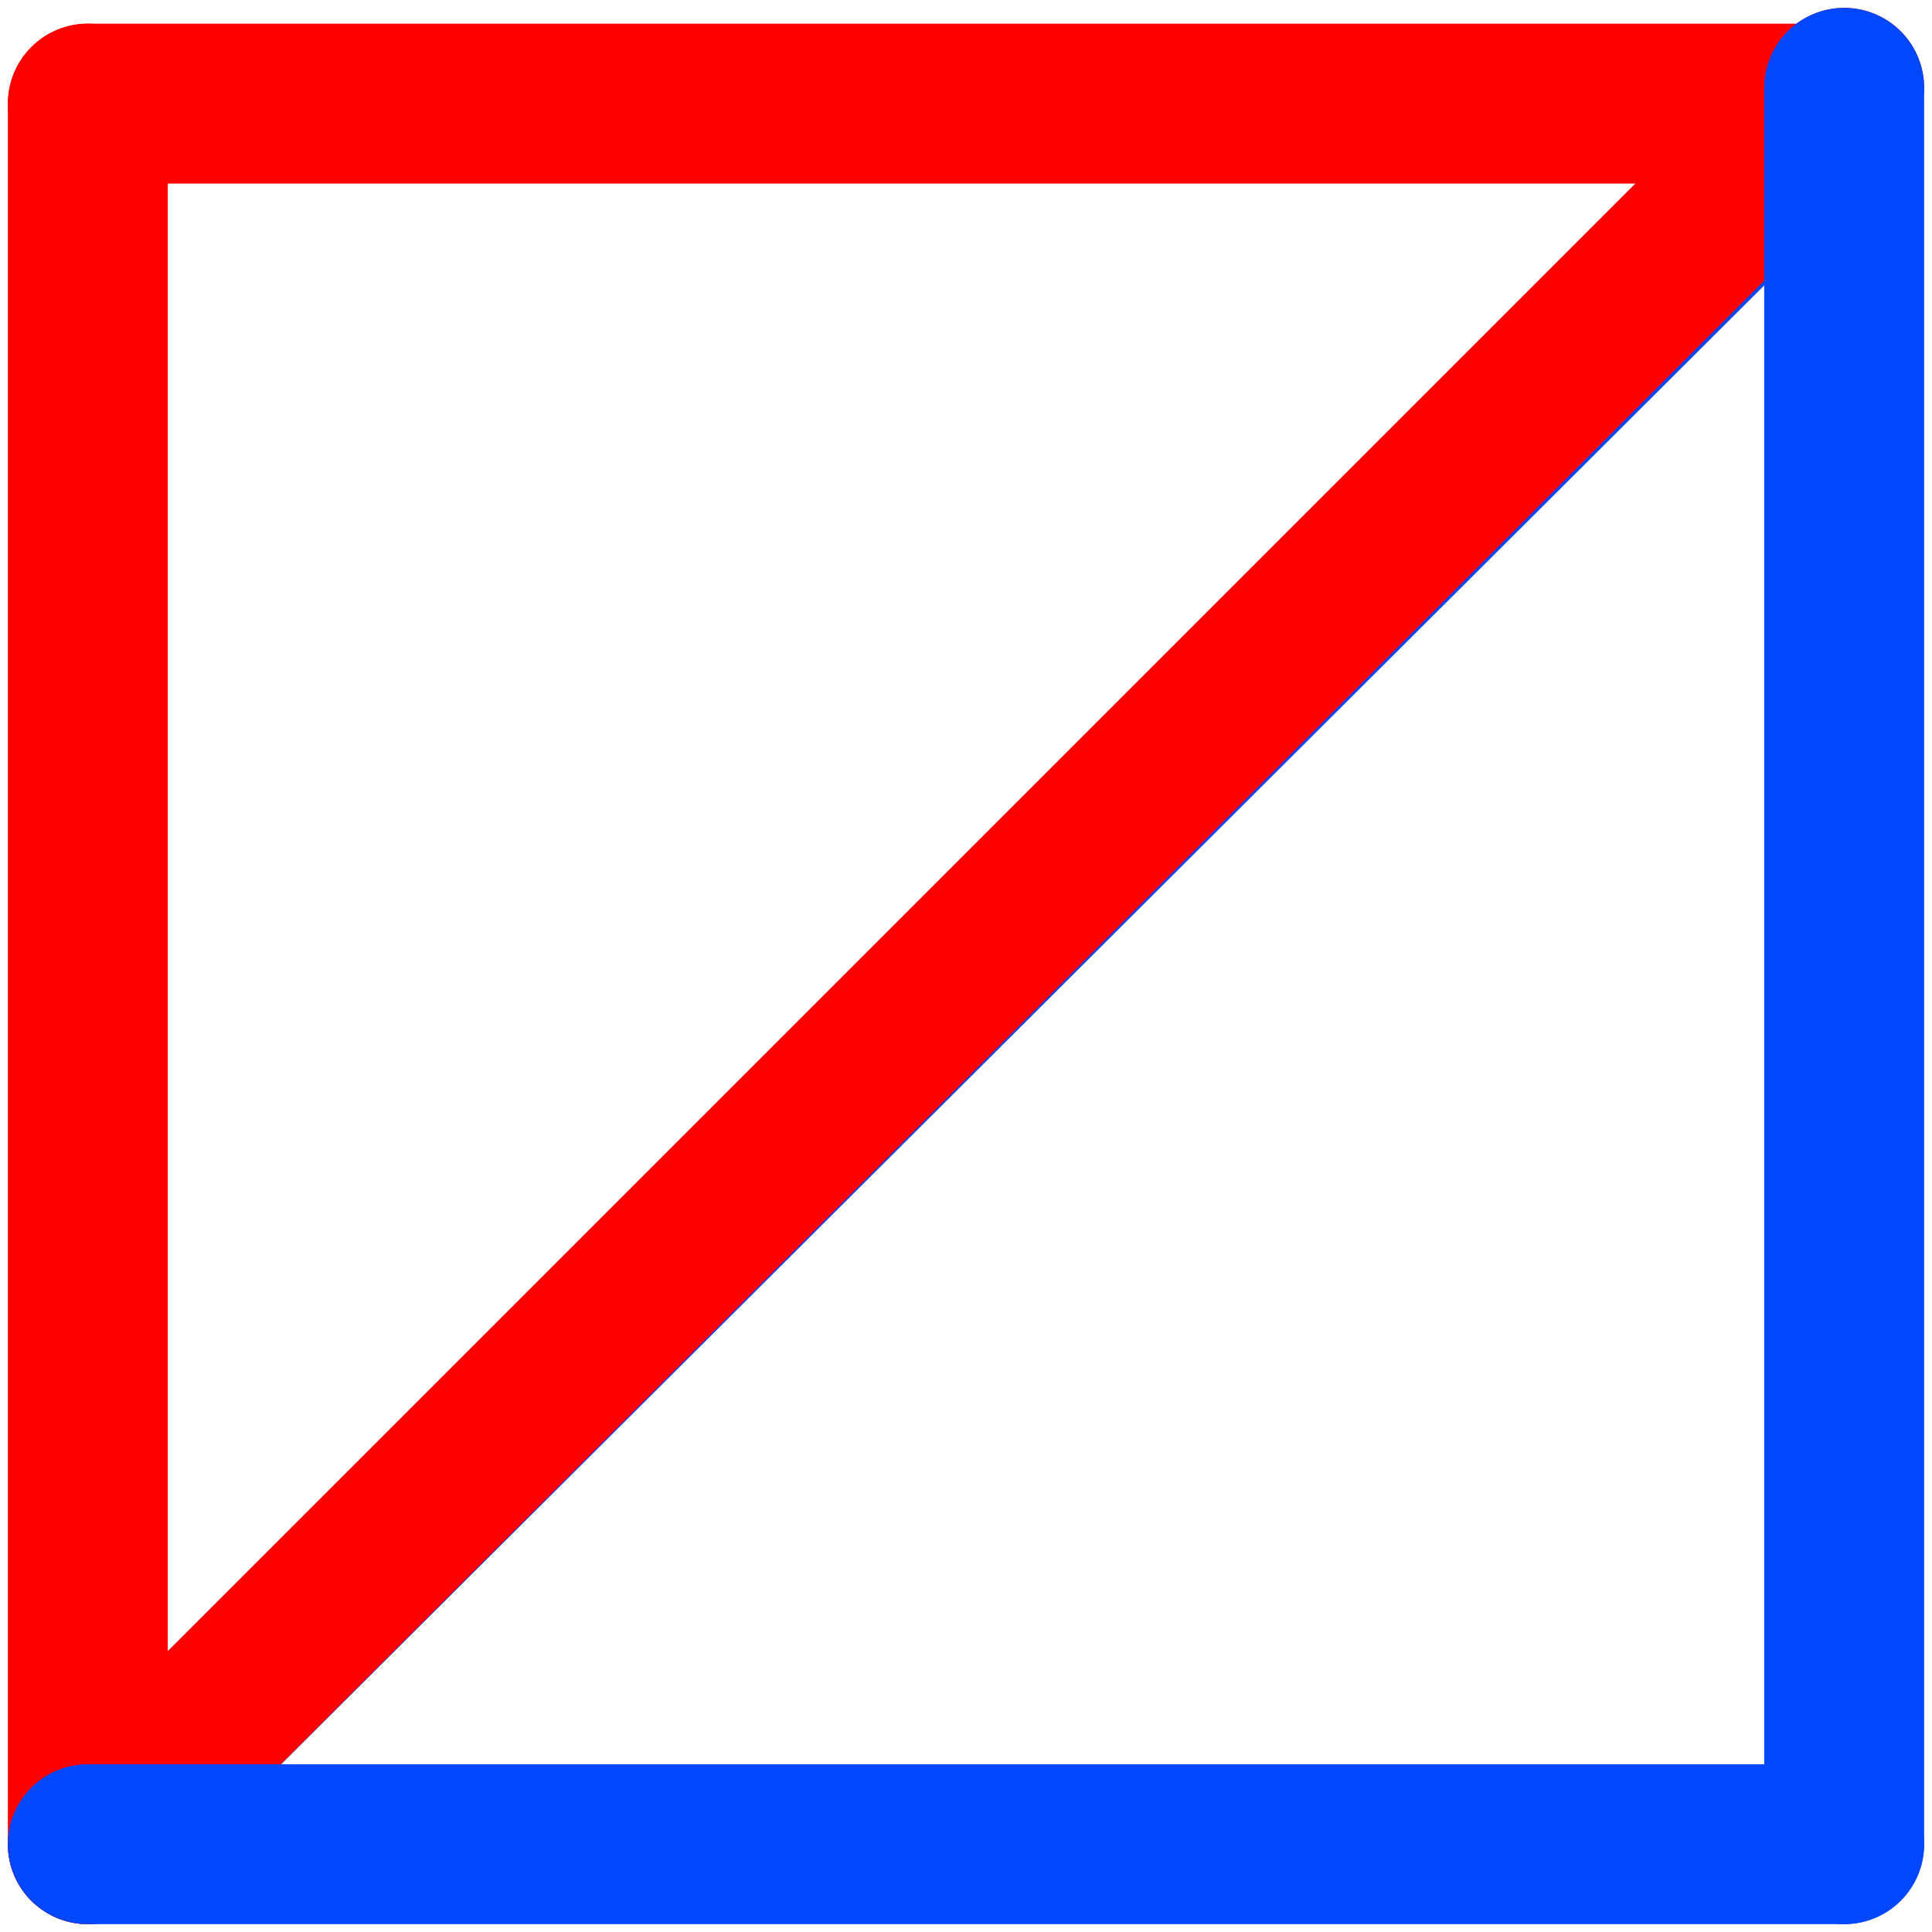
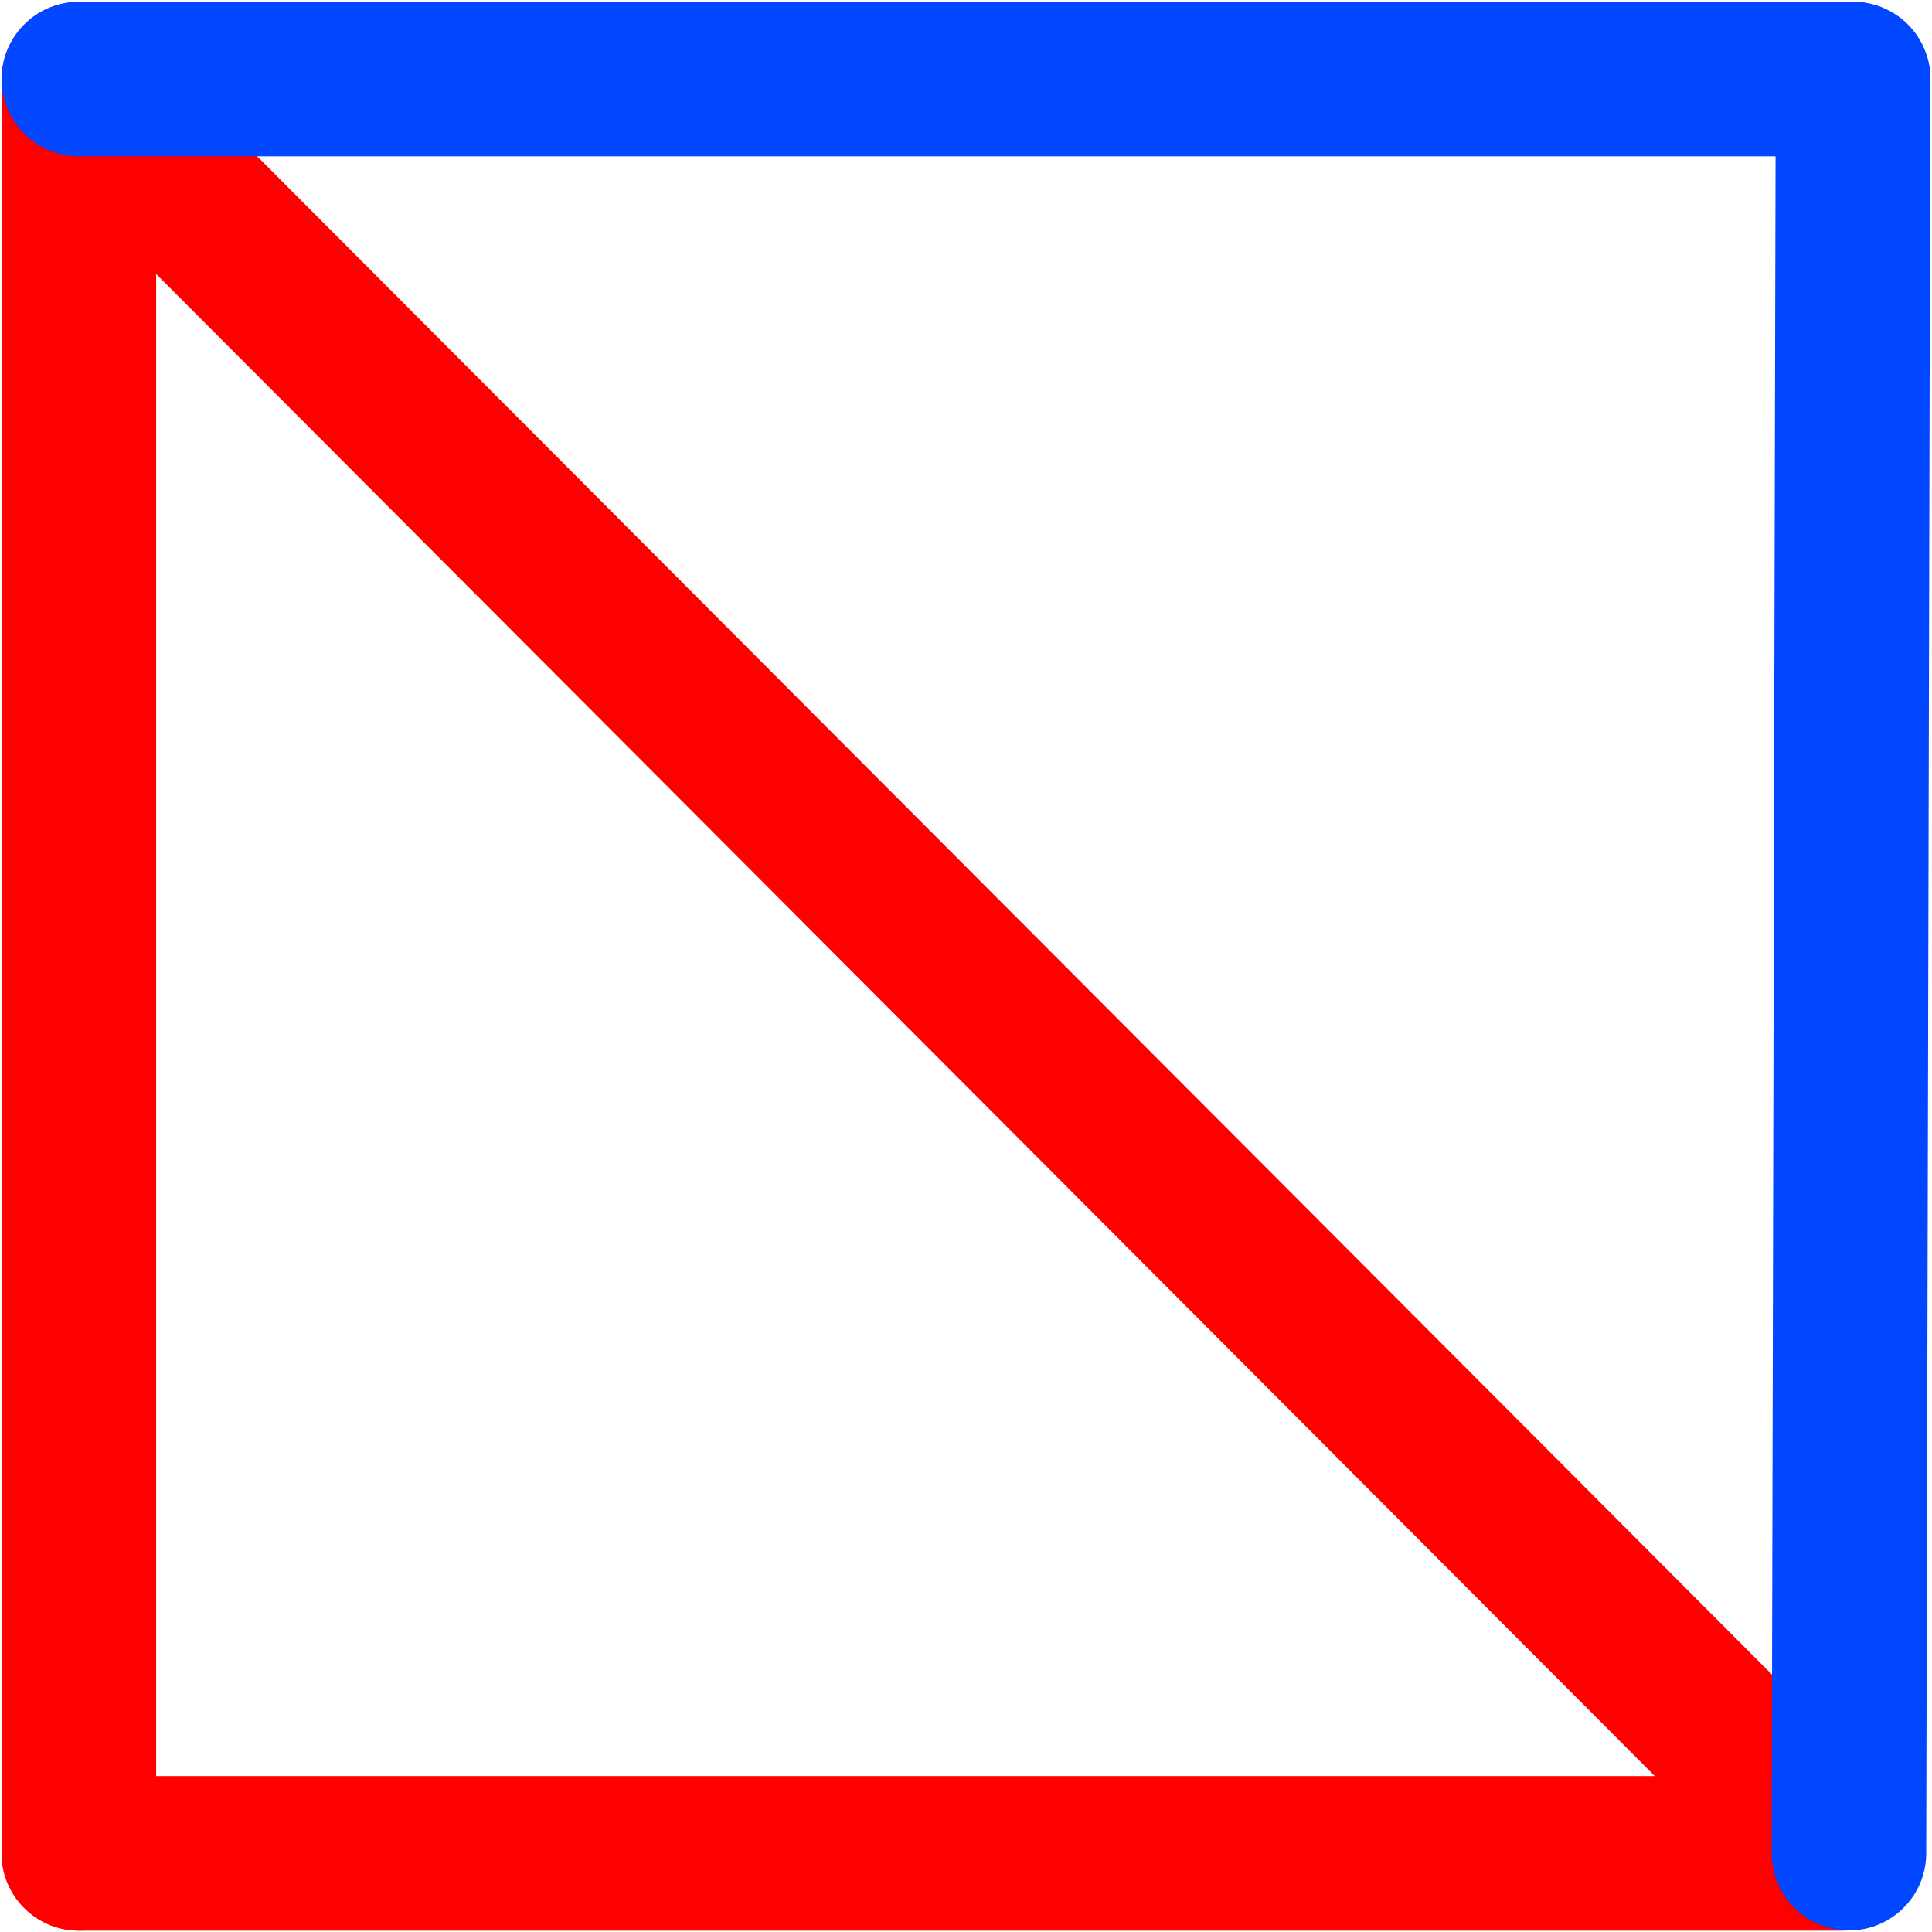
- <svg xmlns="http://www.w3.org/2000/svg" width="132" height="132" viewBox="0 0 132 132" fill="none">
-   <path d="M6.001 126L125.256 7.081" stroke="#0047FF" stroke-width="10.925" stroke-linecap="round" stroke-linejoin="round" />
-   <path d="M6.001 125.998L6.001 7.079" stroke="#FF0000" stroke-width="10.925" stroke-linecap="round" stroke-linejoin="round" />
-   <path d="M125.258 7.081L6.002 7.081" stroke="#FF0000" stroke-width="10.925" stroke-linecap="round" stroke-linejoin="round" />
-   <path d="M126 6.001L6.001 126" stroke="#FF0000" stroke-width="10.925" stroke-linecap="round" stroke-linejoin="round" />
-   <path d="M126 6L126 125.999" stroke="#0047FF" stroke-width="10.925" stroke-linecap="round" stroke-linejoin="round" />
-   <path d="M6 126L125.999 126" stroke="#0047FF" stroke-width="10.925" stroke-linecap="round" stroke-linejoin="round" />
+ <svg xmlns="http://www.w3.org/2000/svg" width="196" height="196" viewBox="0 0 196 196" fill="none">
+   <path d="M8 8.044L8 188.022" stroke="#FF0000" stroke-width="15.685" stroke-linecap="round" stroke-linejoin="round" />
+   <path d="M186.879 188.019L8.003 188.019" stroke="#FF0000" stroke-width="15.685" stroke-linecap="round" stroke-linejoin="round" />
+   <path d="M186.763 188.004L8.006 8.84" stroke="#FF0000" stroke-width="15.685" stroke-linecap="round" stroke-linejoin="round" />
+   <path d="M187.573 188.004L187.99 8.042" stroke="#0047FF" stroke-width="15.685" stroke-linecap="round" stroke-linejoin="round" />
+   <path d="M8.009 8.022L188 8.022" stroke="#0047FF" stroke-width="15.685" stroke-linecap="round" stroke-linejoin="round" />
</svg>
